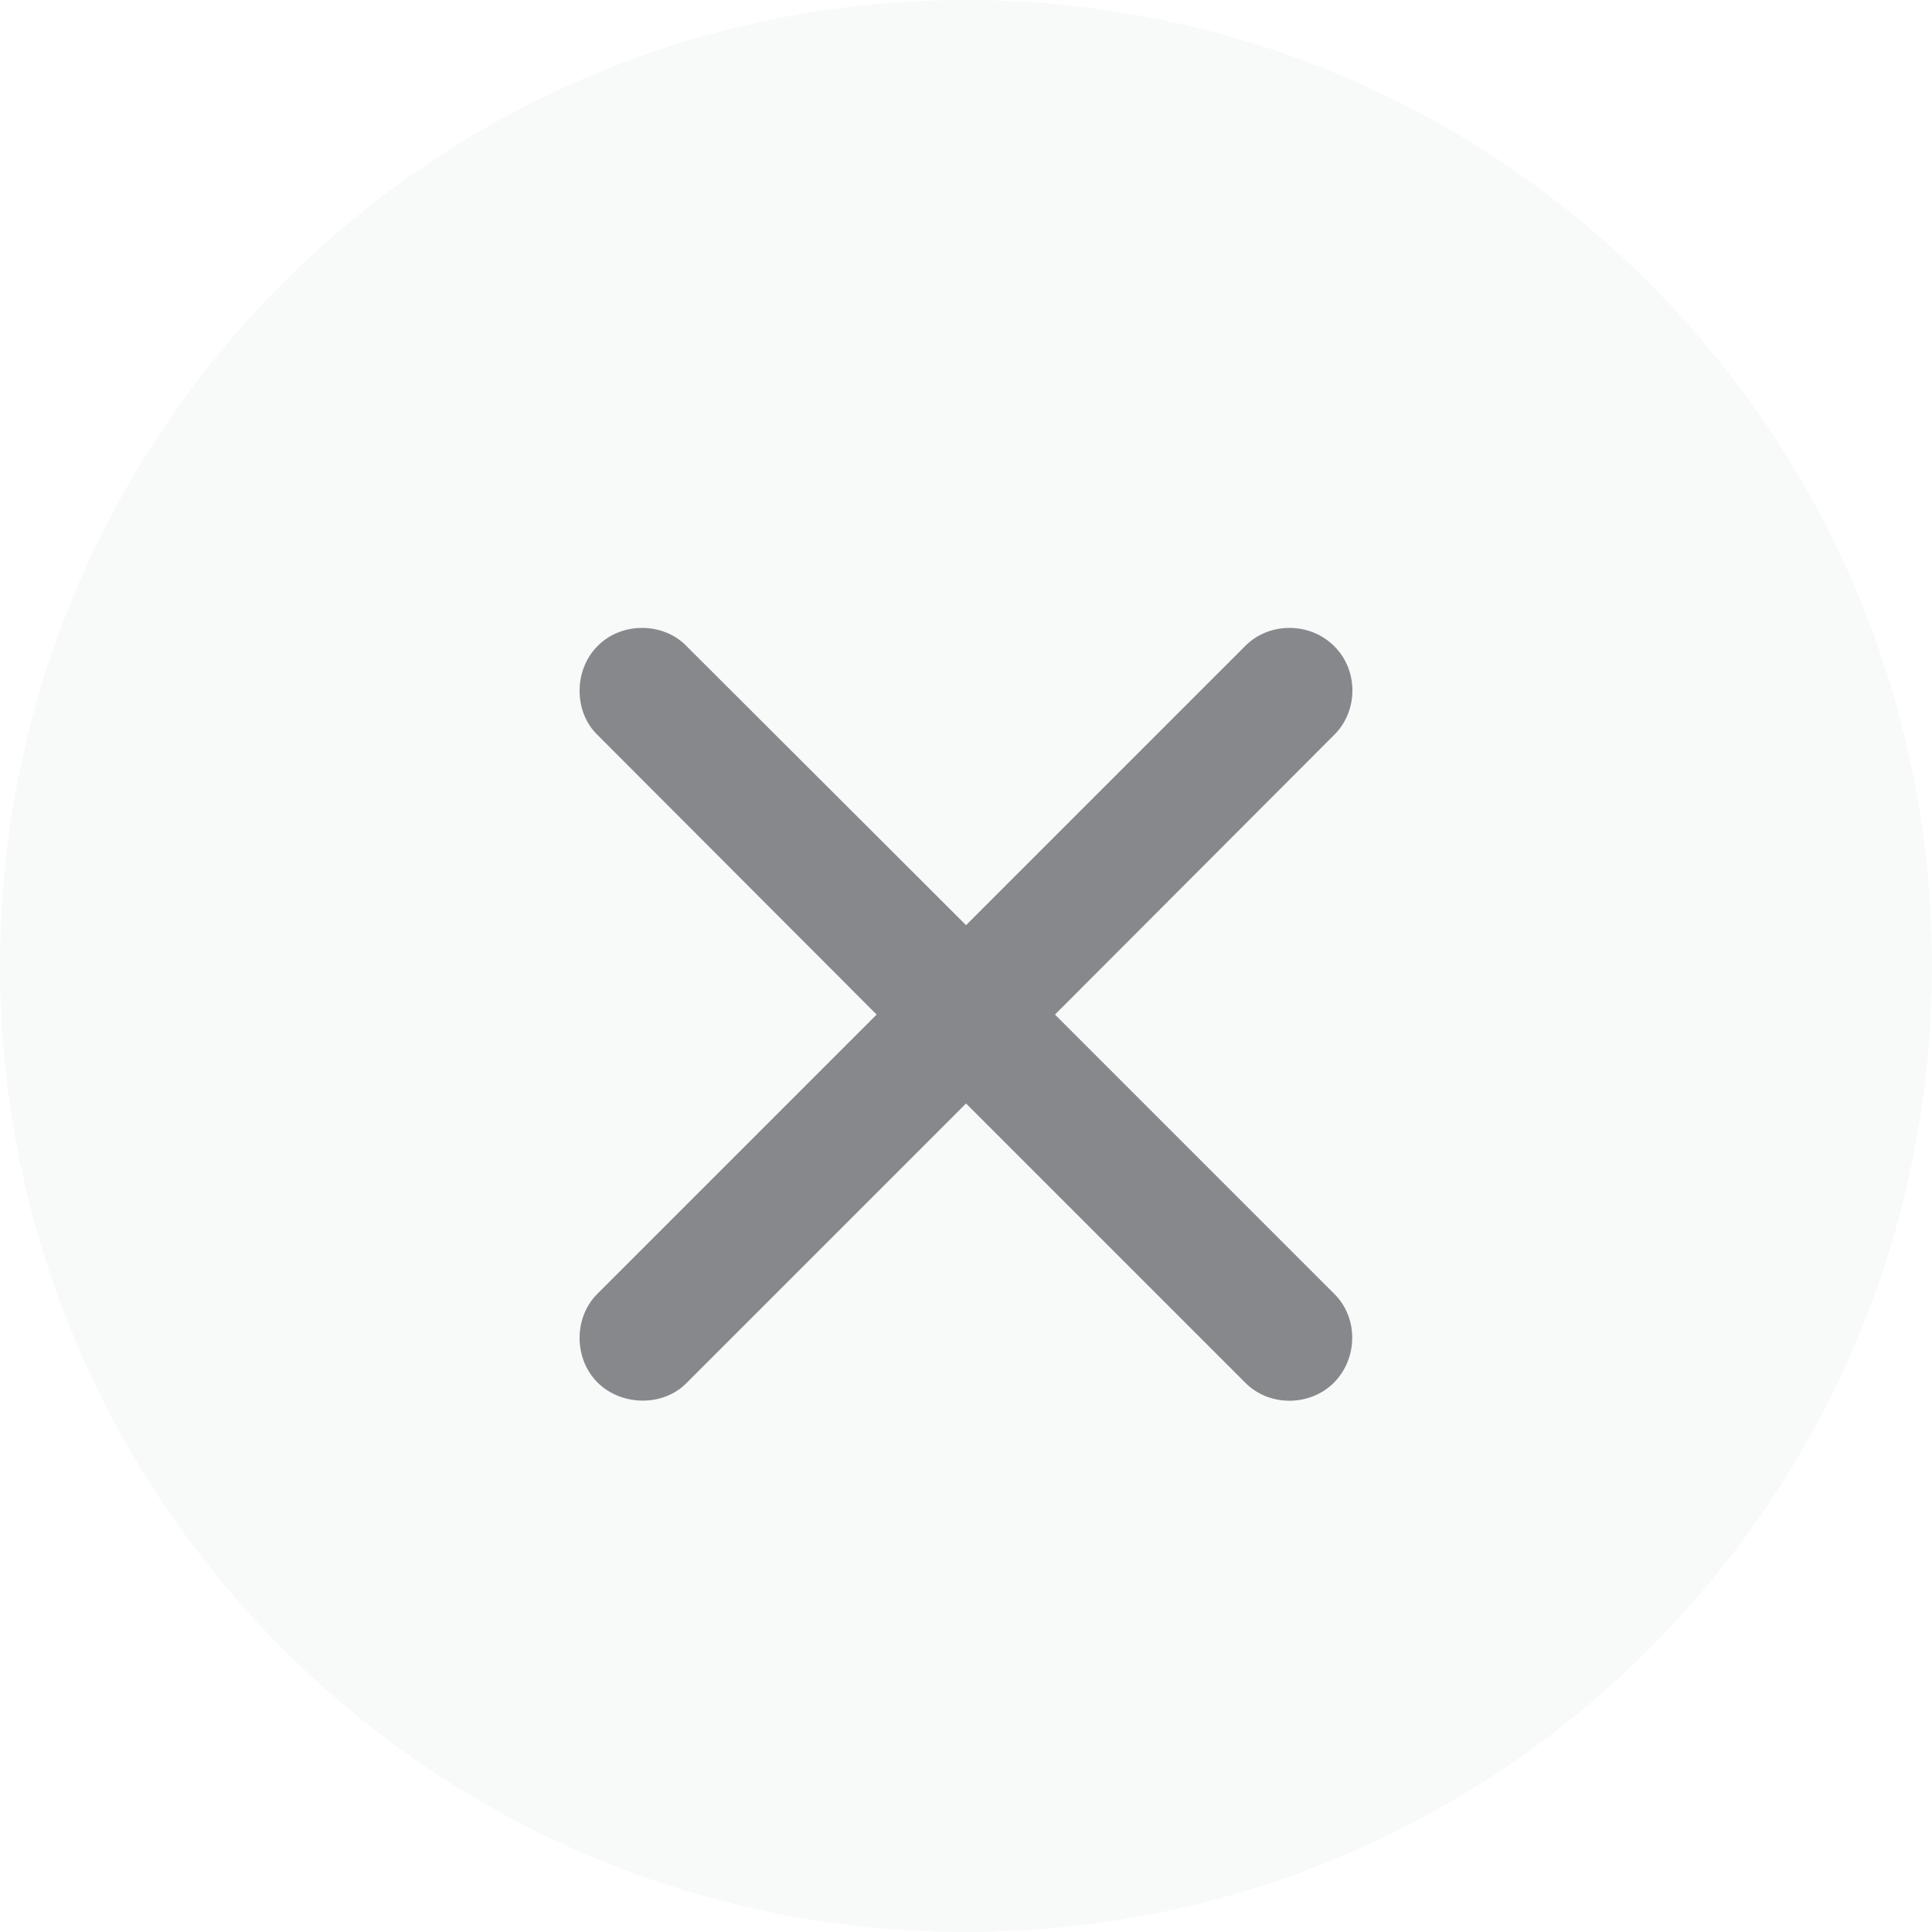
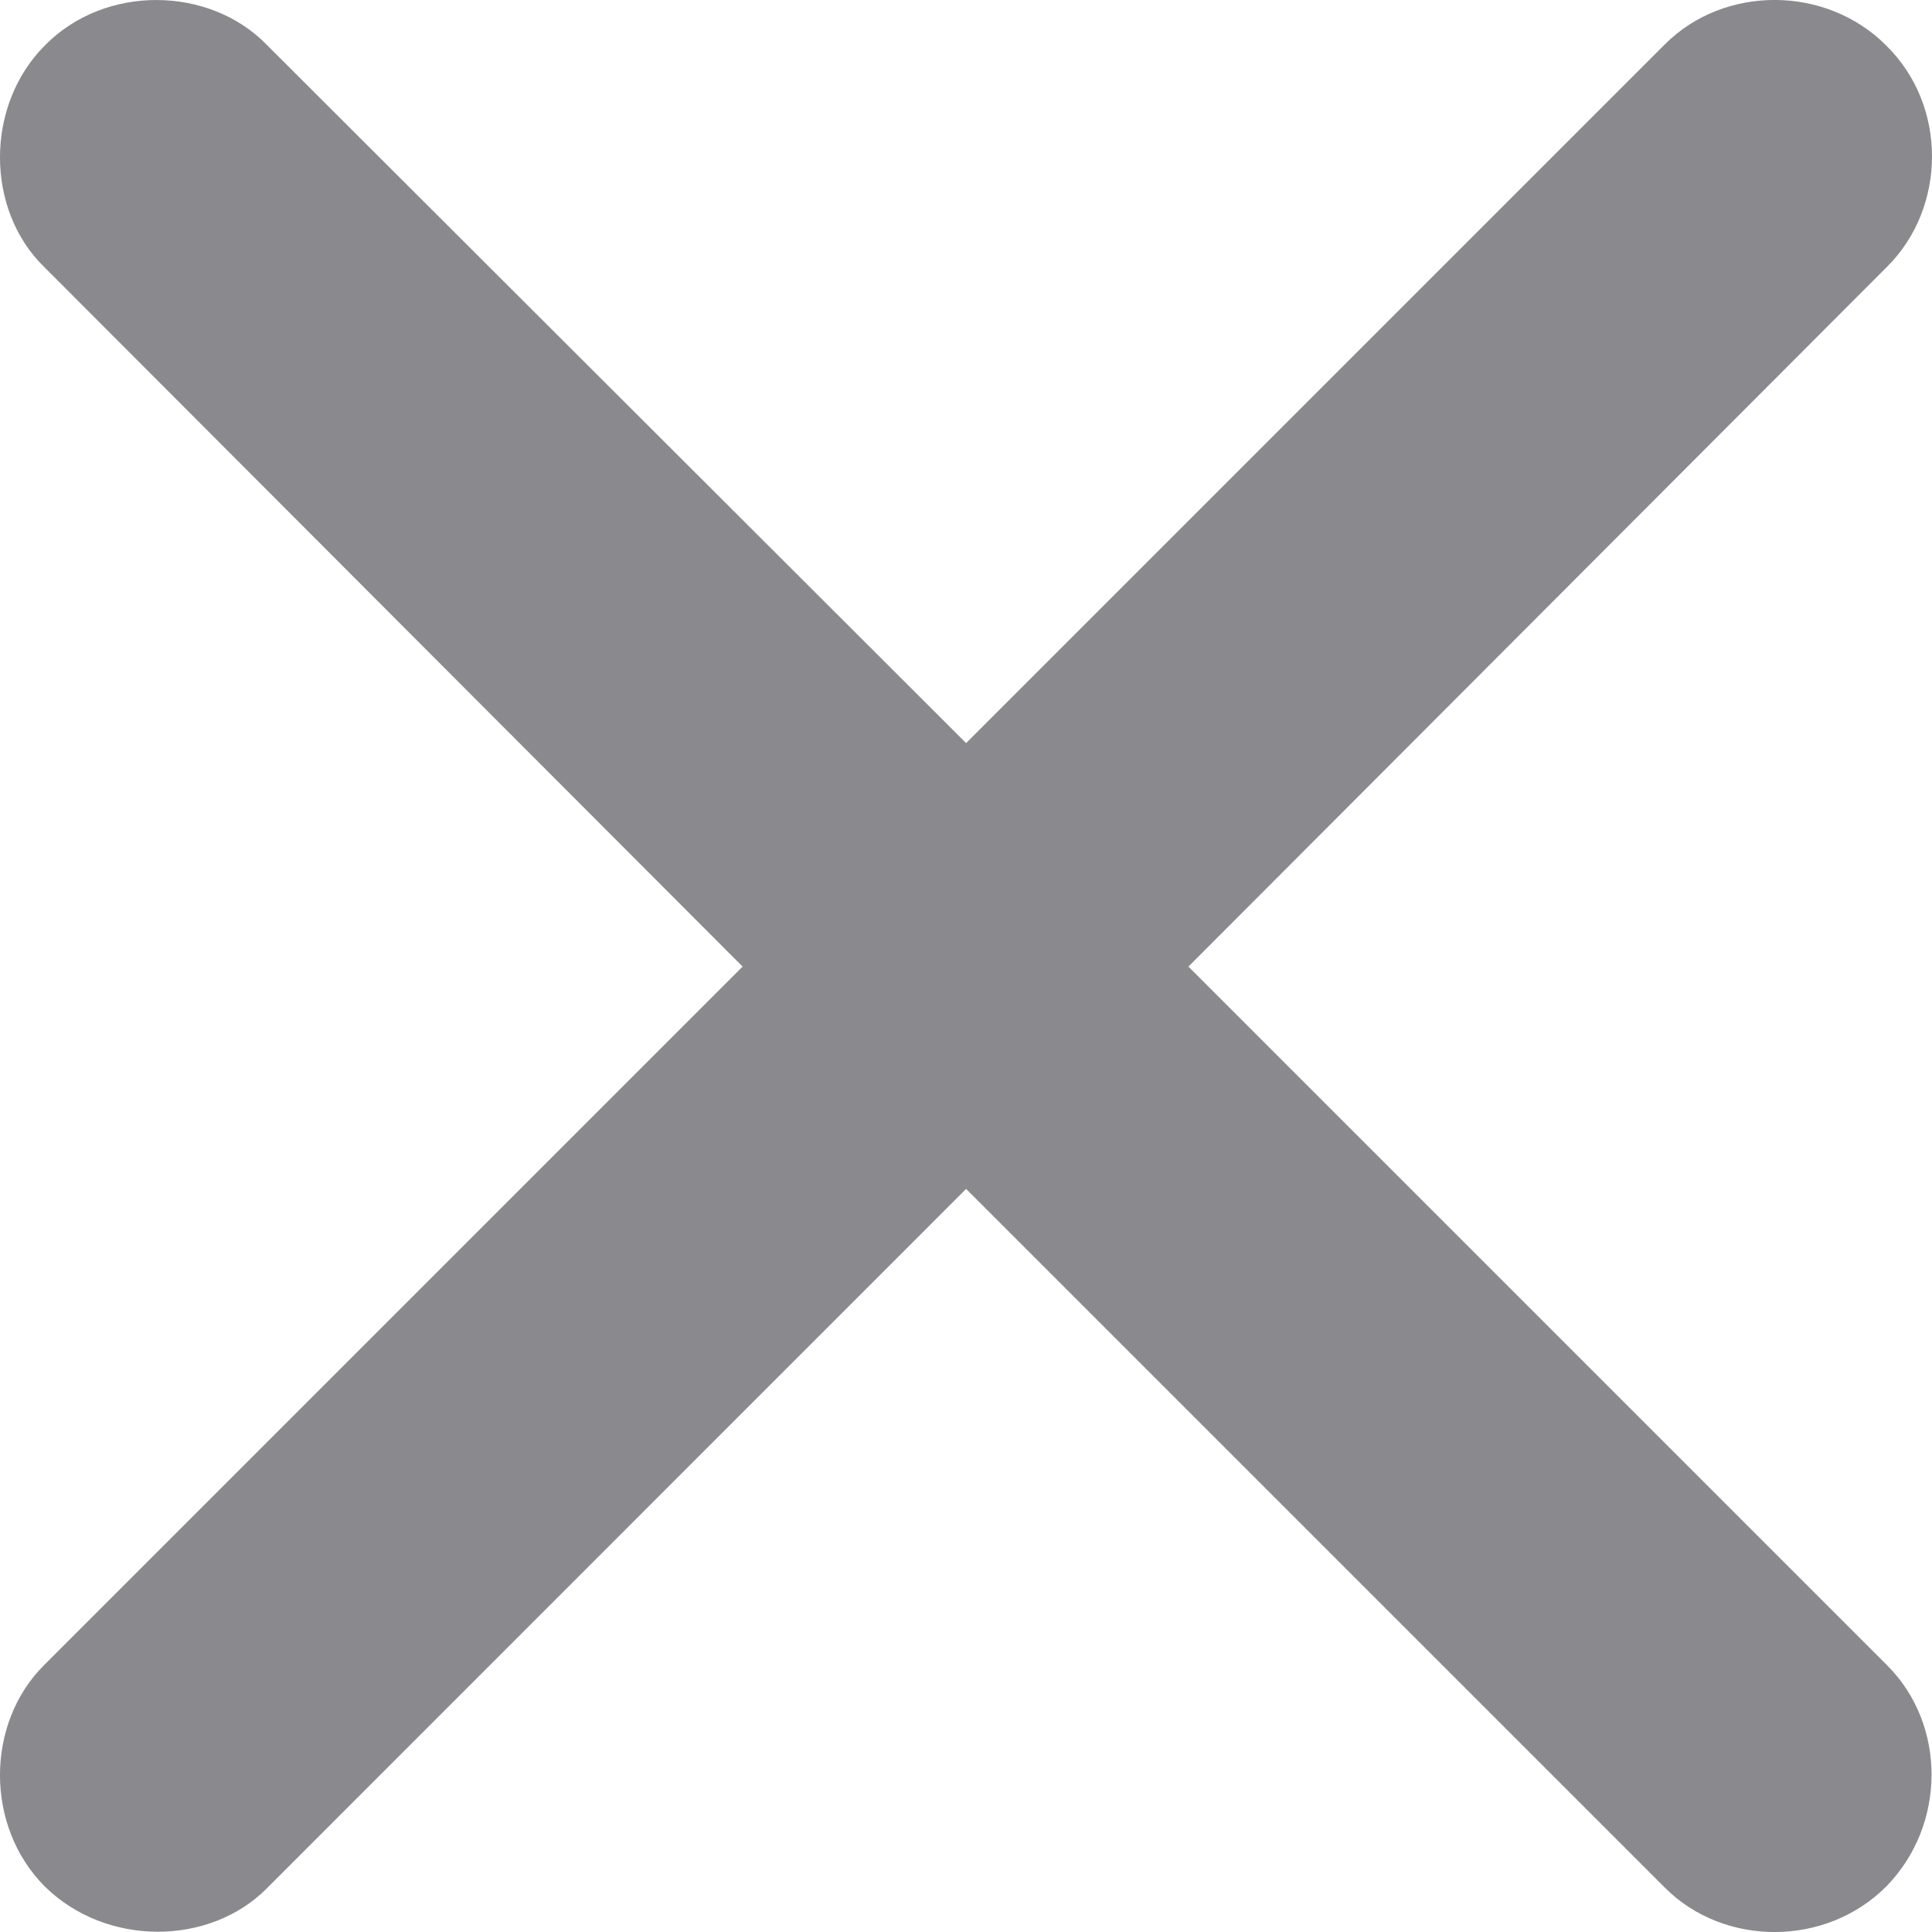
- <svg xmlns="http://www.w3.org/2000/svg" width="36" height="36" viewBox="0 0 36 36" fill="none">
-   <g filter="url(#filter0_b_1532_295)">
-     <rect width="36" height="36" rx="18" fill="#F8F9F9" />
-     <path d="M11.126 24.114C10.694 24.546 10.685 25.312 11.135 25.762C11.593 26.212 12.36 26.203 12.783 25.78L18.001 20.562L23.21 25.771C23.651 26.212 24.409 26.212 24.858 25.762C25.308 25.304 25.308 24.554 24.867 24.114L19.658 18.905L24.867 13.687C25.308 13.246 25.317 12.488 24.858 12.038C24.409 11.589 23.651 11.589 23.21 12.03L18.001 17.239L12.783 12.03C12.36 11.598 11.584 11.58 11.135 12.038C10.685 12.488 10.694 13.264 11.126 13.687L16.335 18.905L11.126 24.114Z" fill="#3C3C43" fill-opacity="0.6" />
-   </g>
-   <defs>
-     <filter id="filter0_b_1532_295" x="-54.366" y="-54.366" width="144.731" height="144.731" filterUnits="userSpaceOnUse" color-interpolation-filters="sRGB">
-       <feFlood flood-opacity="0" result="BackgroundImageFix" />
-       <feGaussianBlur in="BackgroundImage" stdDeviation="27.183" />
-       <feComposite in2="SourceAlpha" operator="in" result="effect1_backgroundBlur_1532_295" />
-       <feBlend mode="normal" in="SourceGraphic" in2="effect1_backgroundBlur_1532_295" result="shape" />
-     </filter>
-   </defs>
+ <svg xmlns="http://www.w3.org/2000/svg" width="16" height="16" viewBox="0 0 16 16" fill="none">
+   <path d="M0.362 13.793C-0.118 14.273 -0.127 15.125 0.372 15.624C0.881 16.124 1.733 16.114 2.204 15.644L8.001 9.846L13.789 15.634C14.279 16.124 15.121 16.124 15.62 15.624C16.12 15.115 16.12 14.283 15.63 13.793L9.842 8.005L15.63 2.207C16.12 1.718 16.13 0.875 15.62 0.376C15.121 -0.124 14.279 -0.124 13.789 0.366L8.001 6.154L2.204 0.366C1.733 -0.114 0.872 -0.133 0.372 0.376C-0.127 0.875 -0.118 1.737 0.362 2.207L6.15 8.005L0.362 13.793Z" fill="#3C3C43" fill-opacity="0.6" />
</svg>
